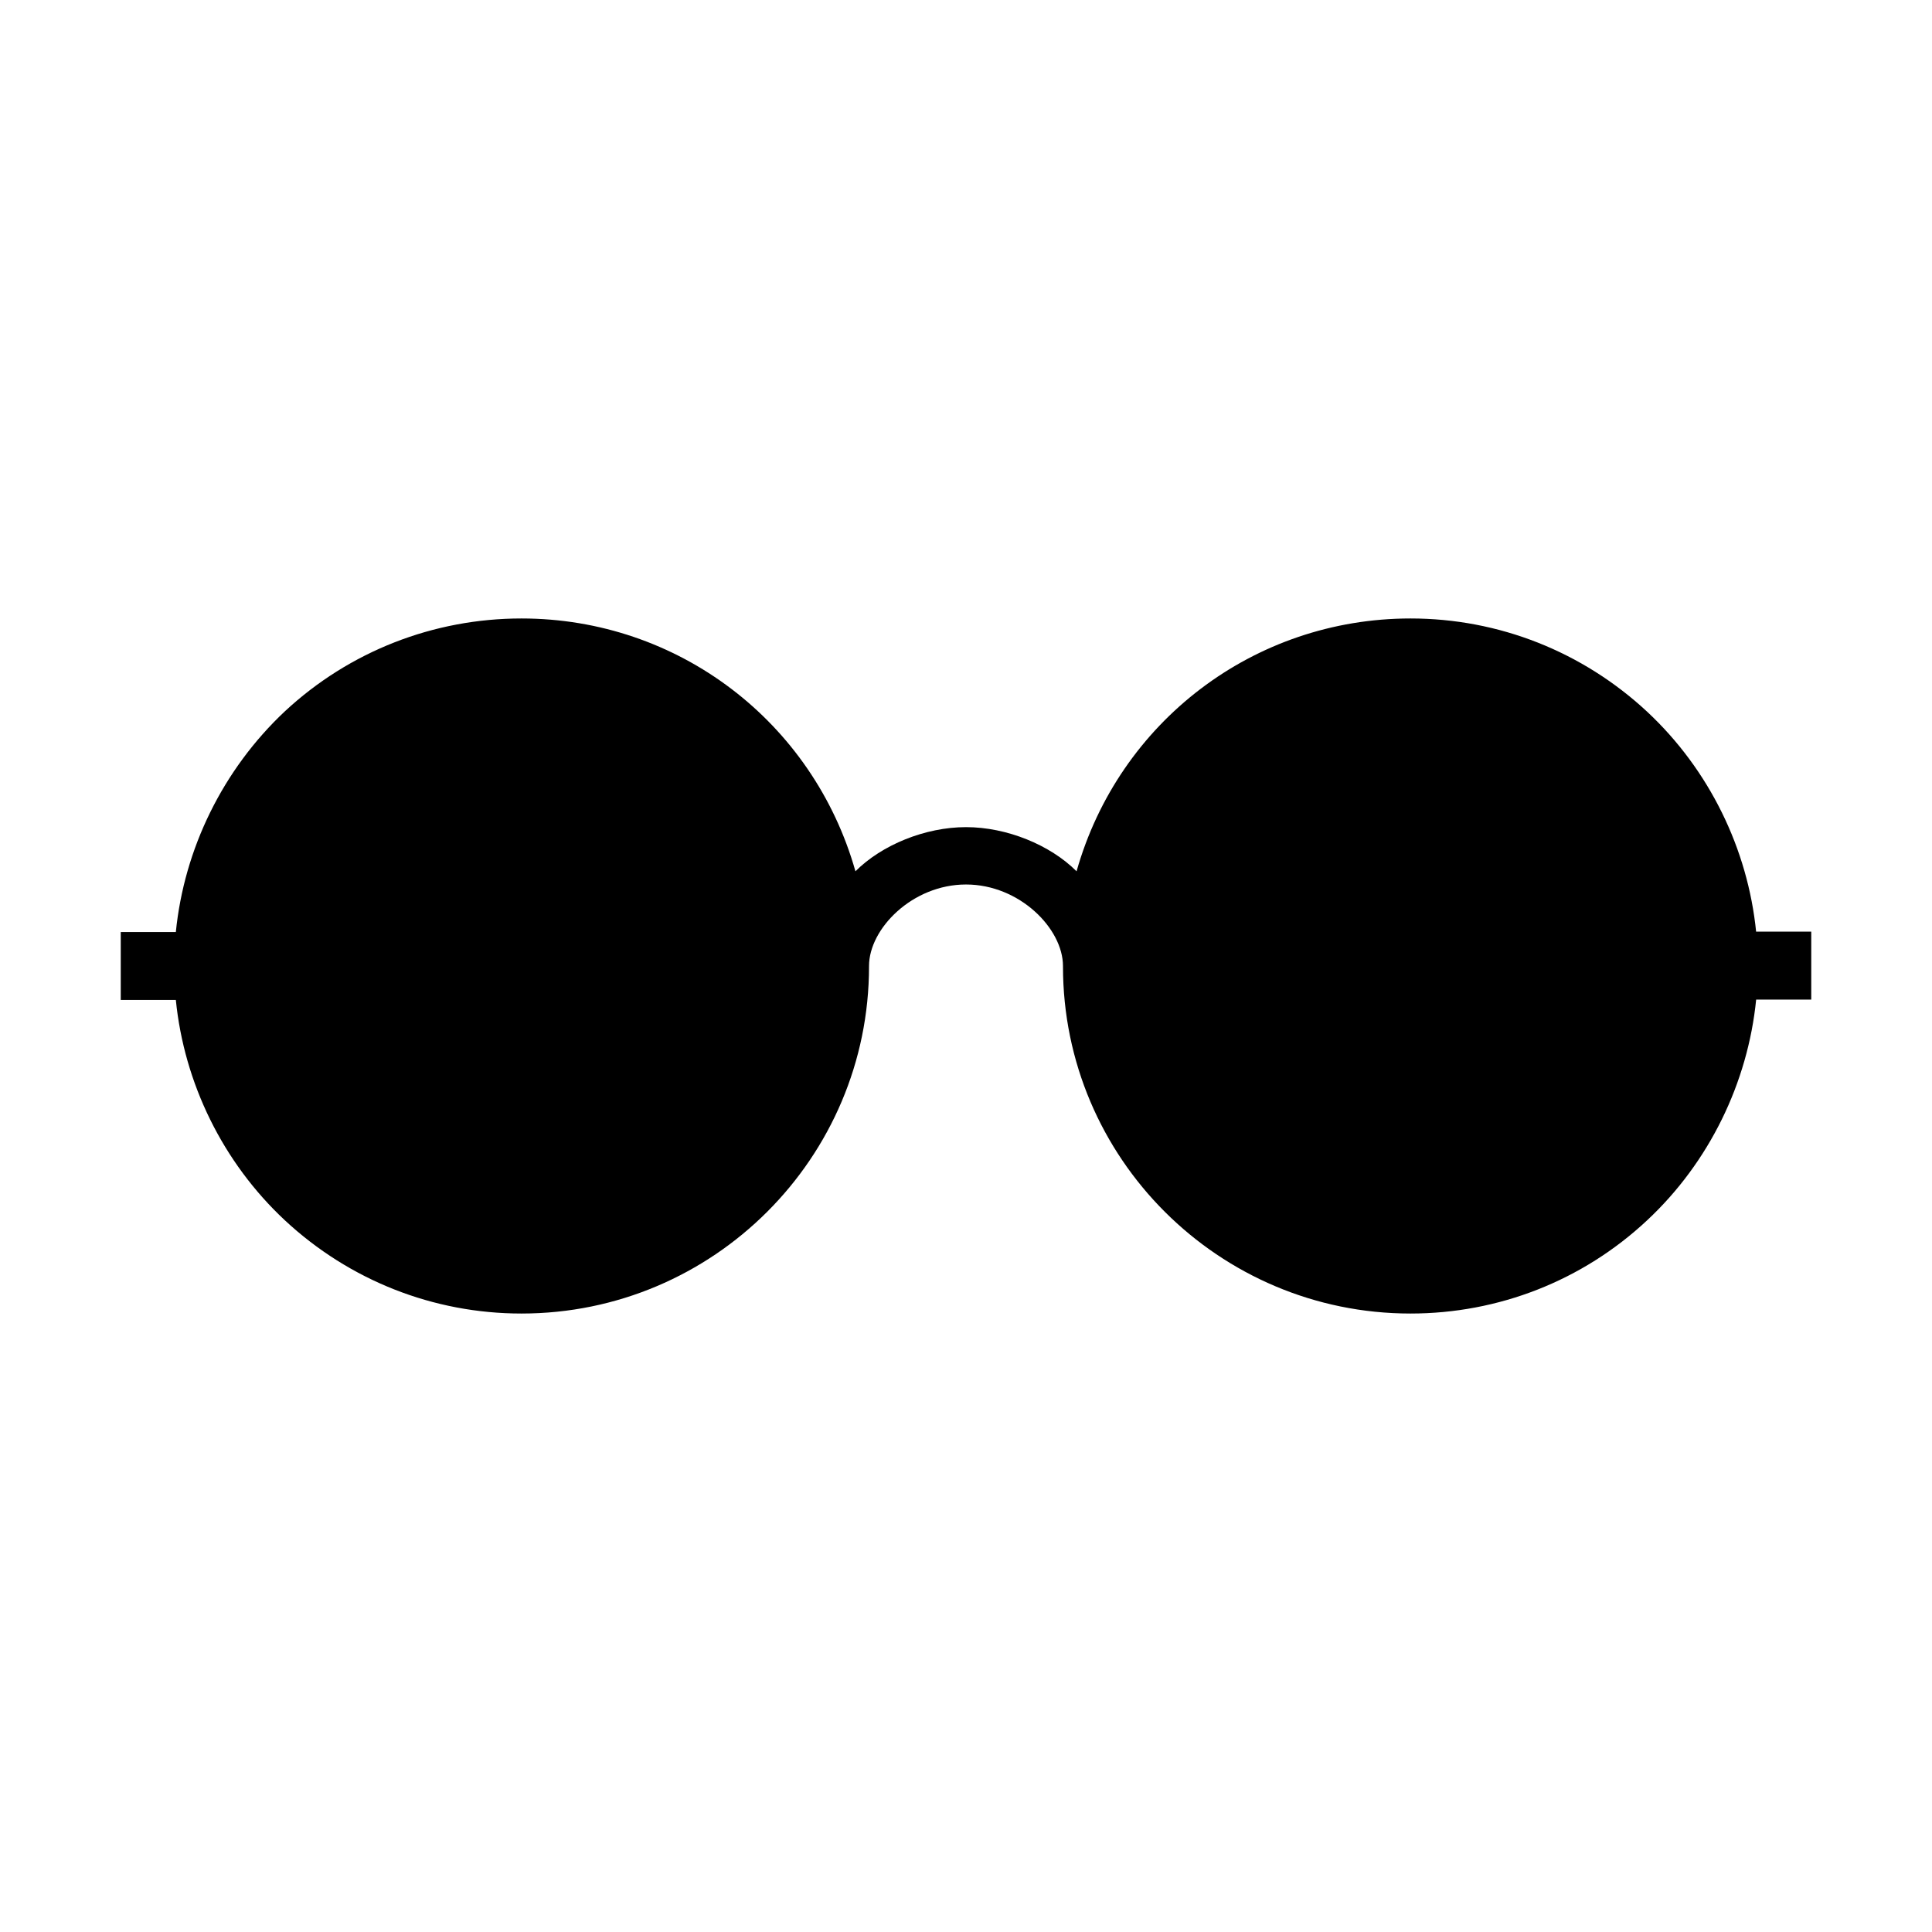
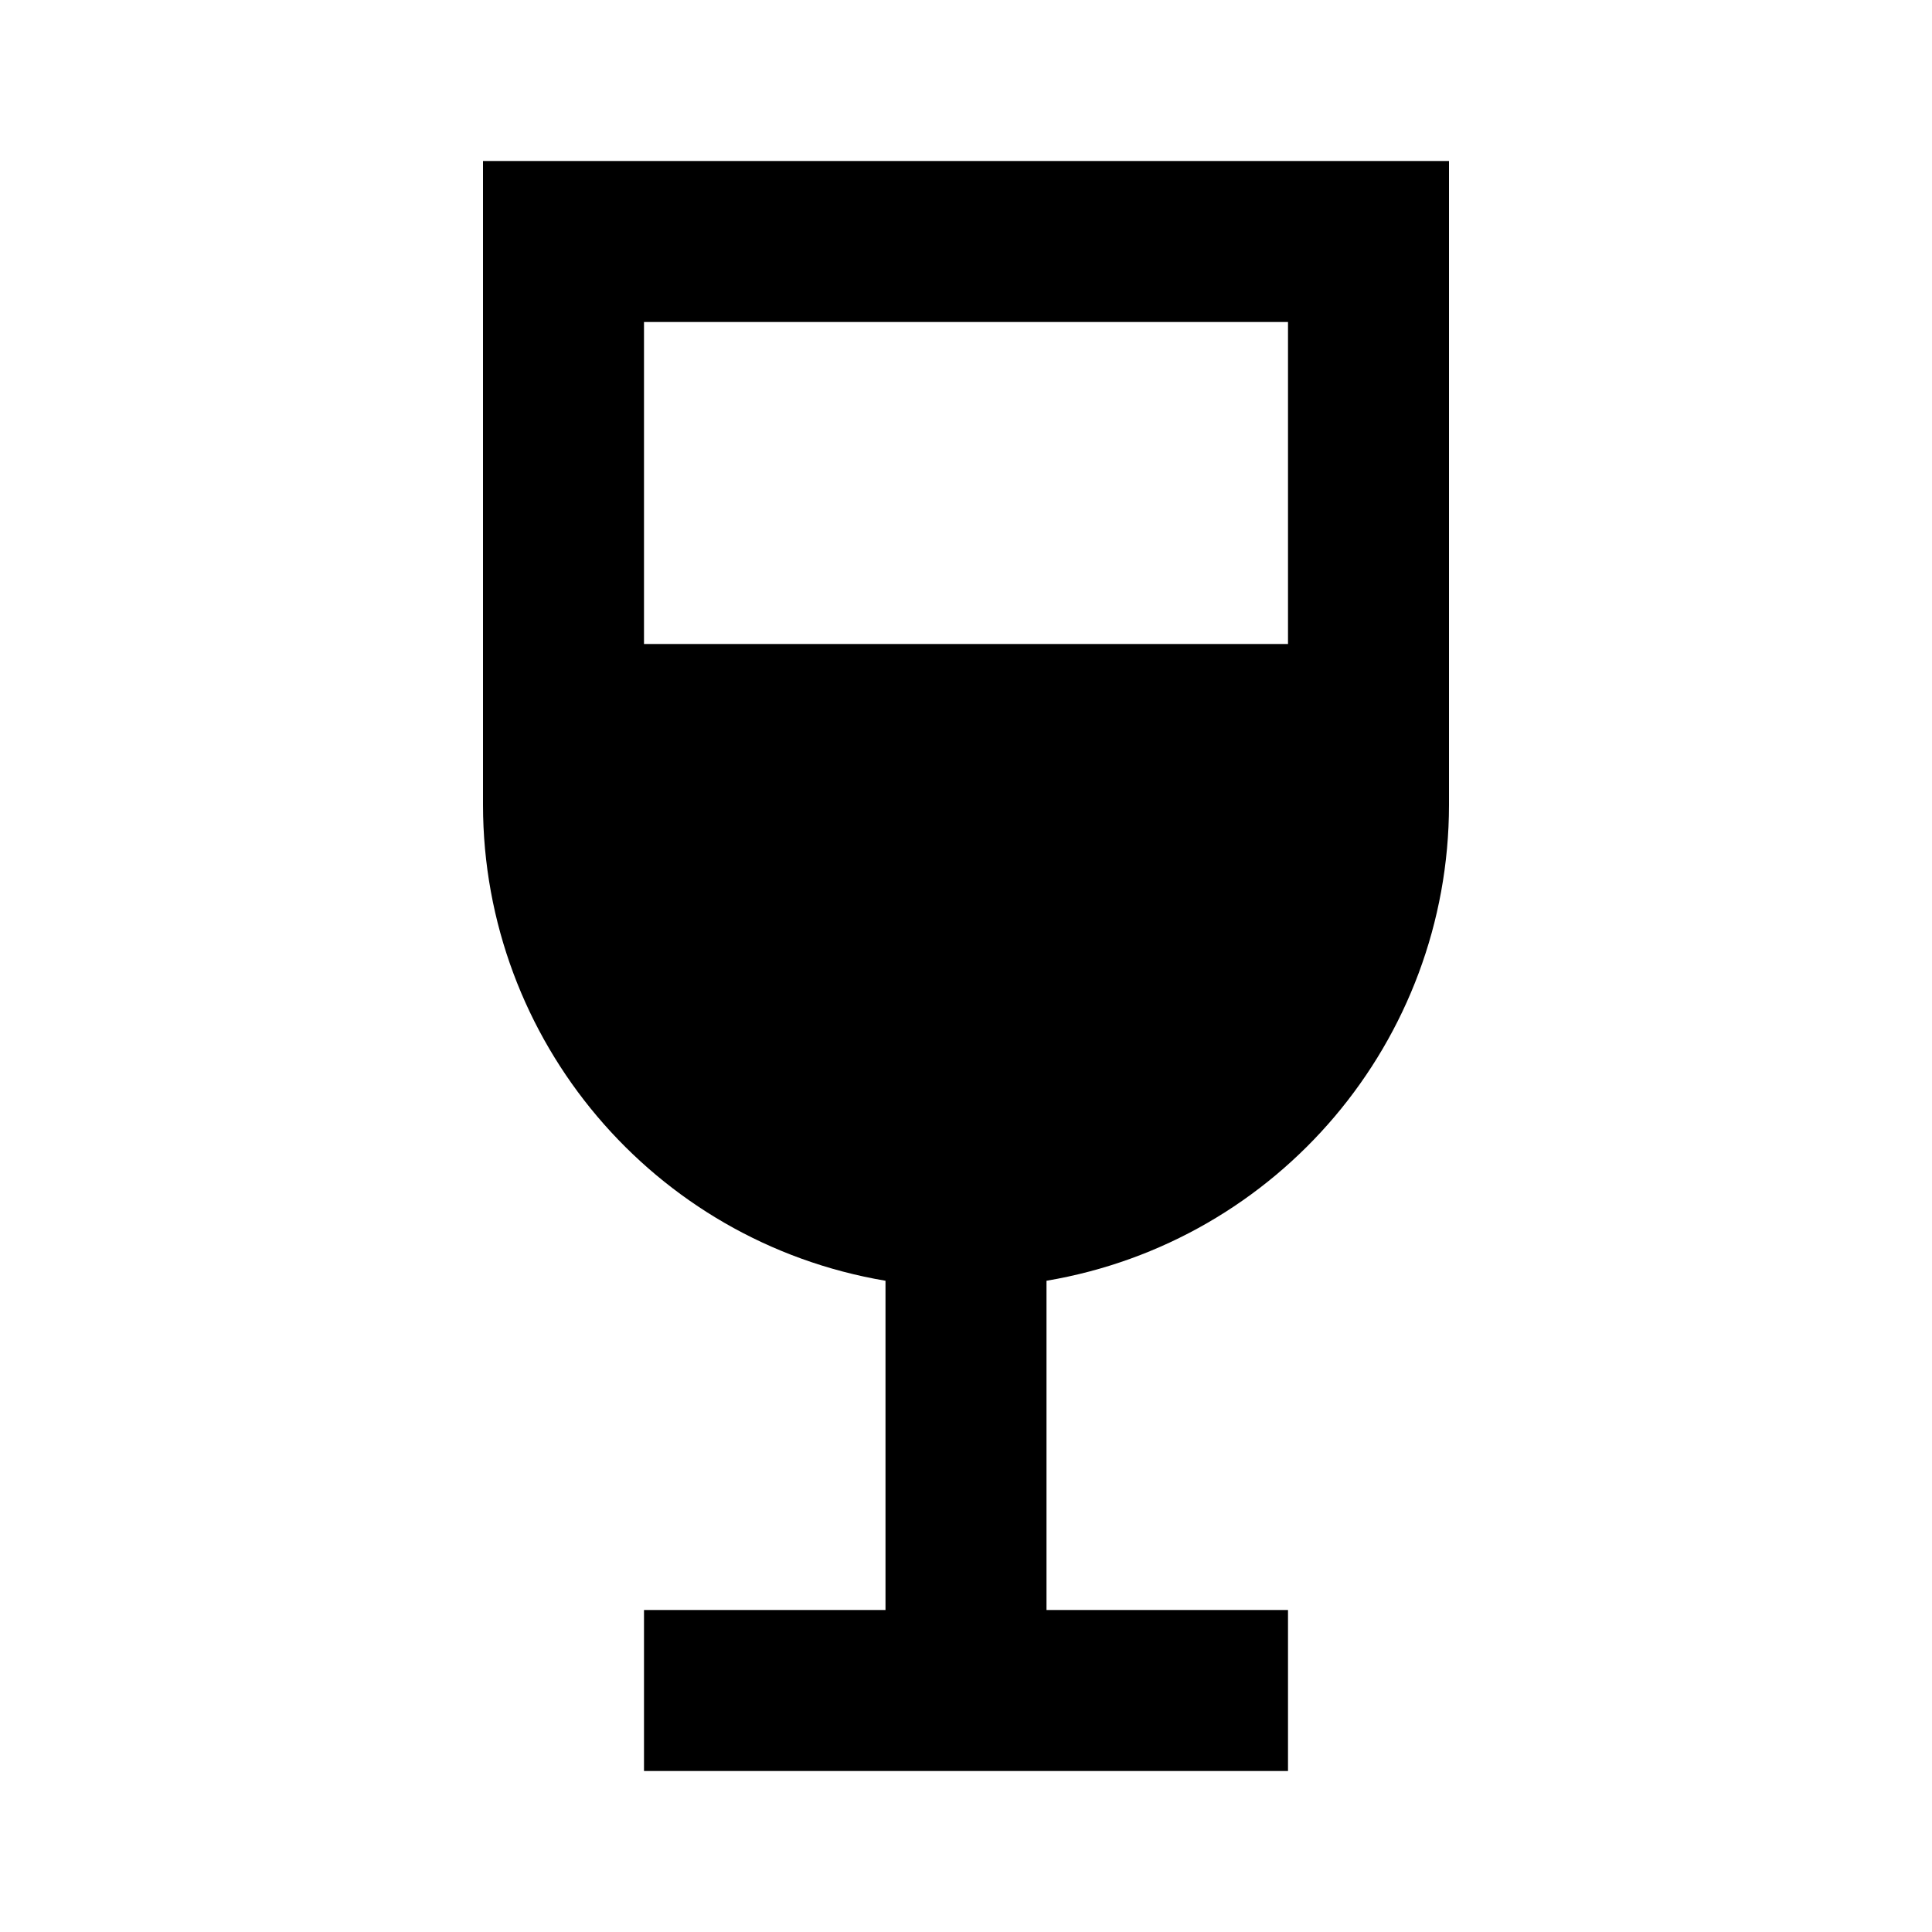
- <svg xmlns="http://www.w3.org/2000/svg" height="512px" id="Layer_1" style="enable-background:new 0 0 512 512;" version="1.1" viewBox="0 0 512 512" width="512px" xml:space="preserve">
-   <path d="M465.4,247c-2.2-22-12.4-43-28.9-58.4c-17.1-15.9-39.3-24.7-62.7-24.7c-41.5,0-77.3,27.4-88.5,67c-7-7-18.5-11.7-29.3-11.7  c-10.8,0-22.3,4.7-29.3,11.7c-11.2-39.6-47-67-88.5-67c-23.3,0-45.6,8.7-62.7,24.6C59,204,48.8,225,46.6,247H32v18h14.6  c2.2,22,12.4,43,28.9,58.4c17.1,15.9,39.3,24.7,62.7,24.7c50.8,0,92.1-41.2,92.1-92c0-0.1,0-0.1,0-0.1h0c0-9.9,11.5-21.6,25.7-21.6  s25.7,11.7,25.7,21.6h0c0,0,0,0,0,0.1c0,50.8,41.3,92,92.1,92c23.3,0,45.6-8.7,62.7-24.7c16.5-15.4,26.7-36.5,28.9-58.5H480v-18  H465.4z" />
+ <svg xmlns="http://www.w3.org/2000/svg" data-name="Layer 1" id="Layer_1" viewBox="0 0 24 24">
+   <path d="M11,15.91V20H8v2h8V20H13V15.91A6,6,0,0,0,18,10V2H6v8A6,6,0,0,0,11,15.91ZM8,4h8V8H8Z" />
</svg>
